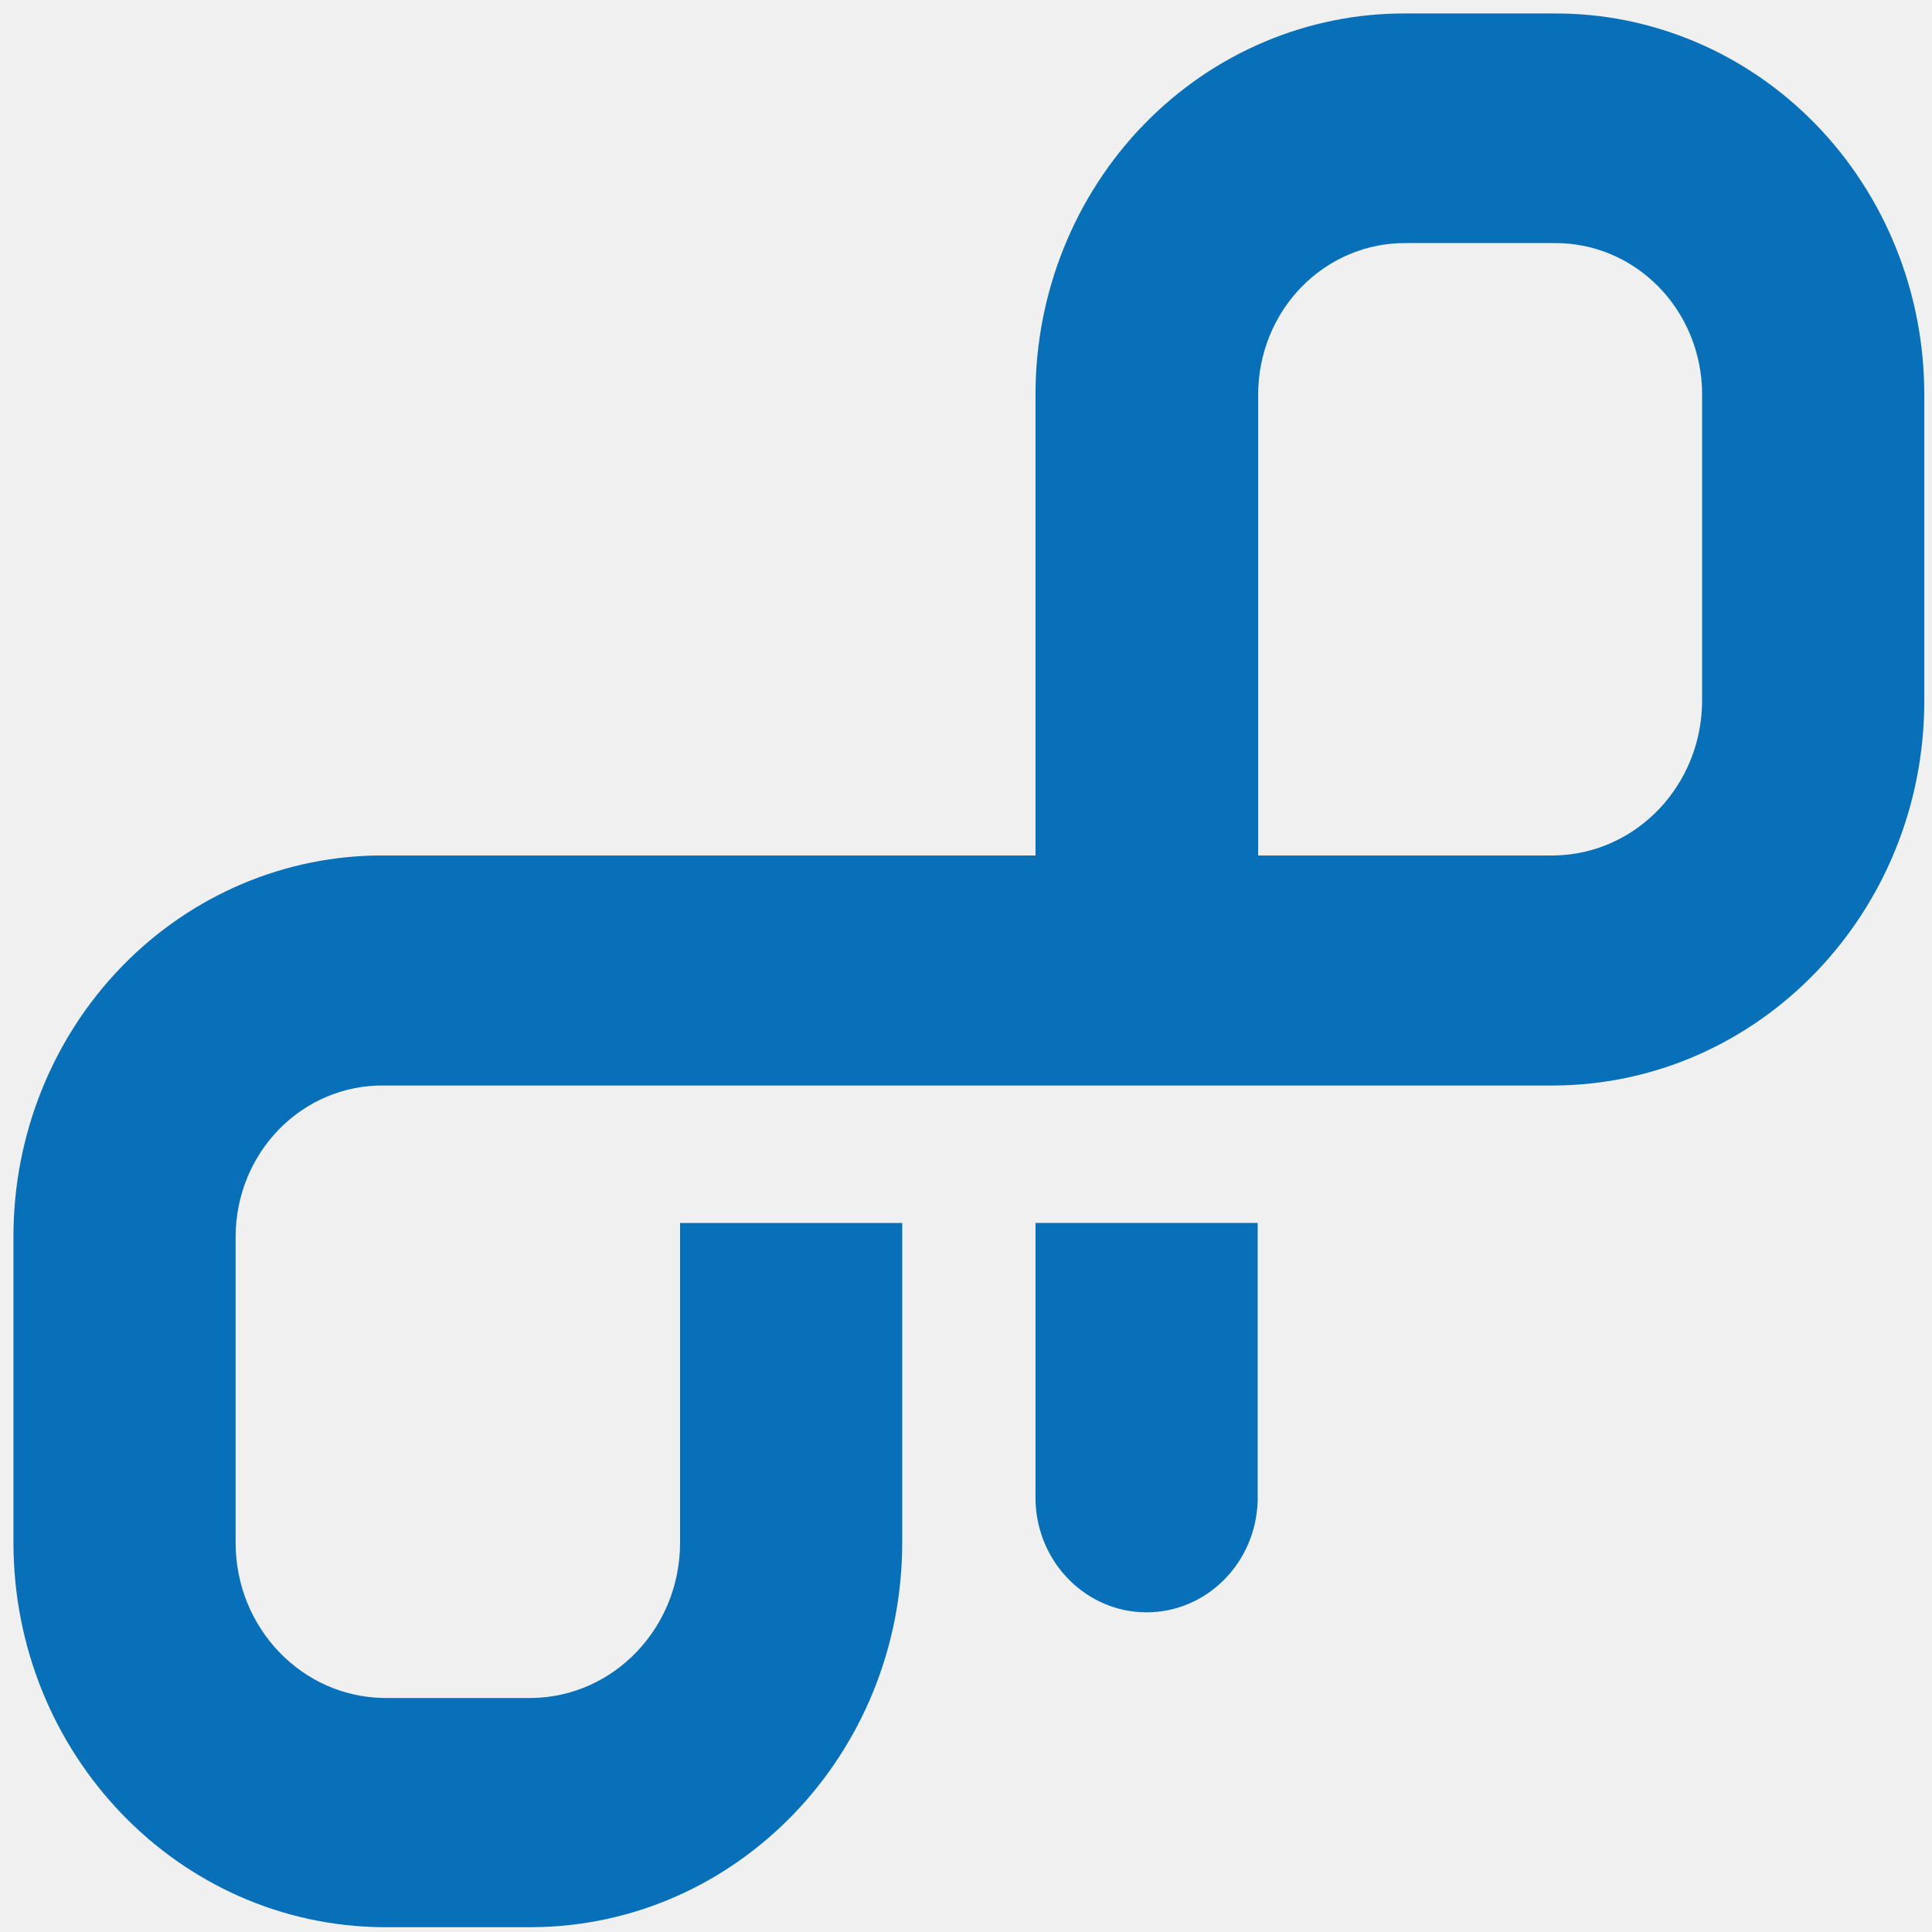
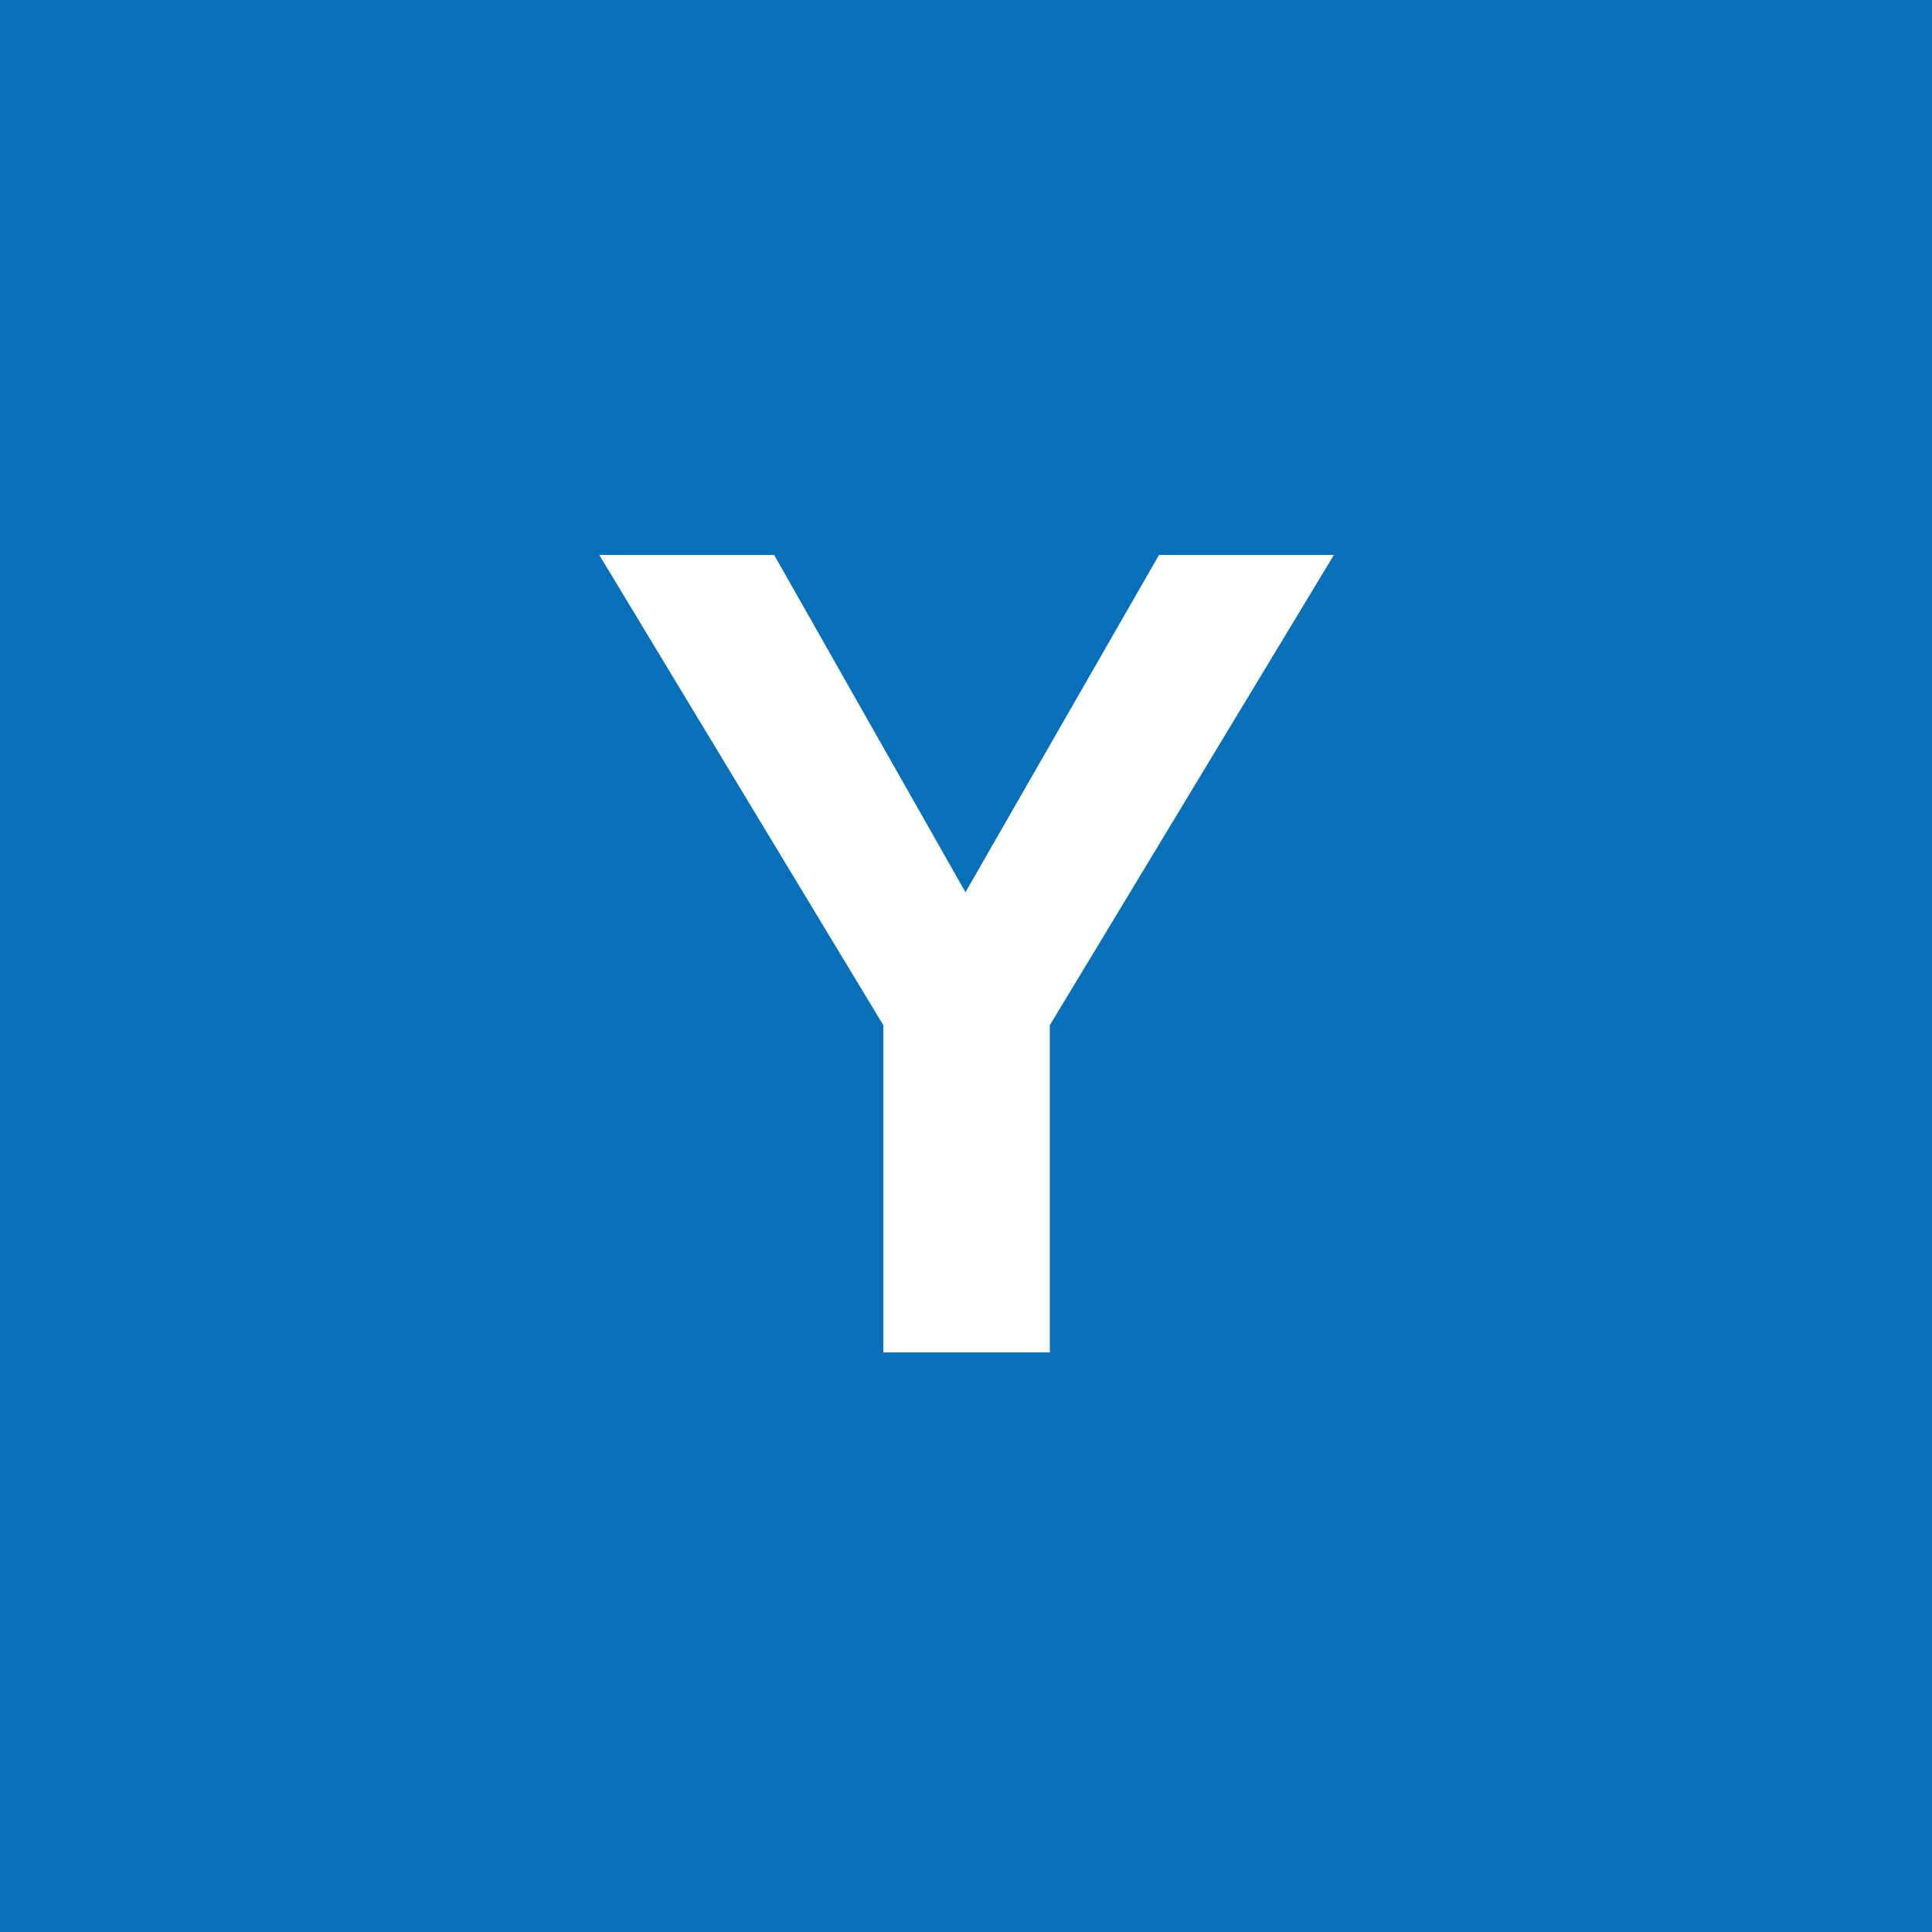
- <svg xmlns="http://www.w3.org/2000/svg" viewBox="0 0 500 500" version="1.1" id="svg861">
-   <defs id="defs865" />
-   <path d="m 267.989,387.748 v 0 a 4.931,5.097 0 0 0 0,0.667 28.761,29.727 0 0 0 57.497,0 3.305,3.416 0 0 0 0,-0.747 v 0 -71.169 h -57.497 z" style="fill:#0770b8;stroke-width:2.625" id="path857" />
-   <path d="M 402.167,3.486 H 363.827 A 95.347,98.547 0 0 0 267.989,101.953 V 221.394 H 99.319 A 95.347,98.547 0 0 0 3.482,319.862 v 79.254 a 96.328,99.561 0 0 0 95.837,99.641 h 38.34 a 96.328,99.561 0 0 0 95.837,-99.641 v -79.254 c 0,-1.308 0,-3.362 0,-3.362 h -57.497 v 82.723 a 38.882,40.187 0 0 1 -38.34,40.214 H 99.319 A 38.882,40.187 0 0 1 60.979,399.222 V 319.968 A 37.901,39.173 0 0 1 99.319,280.928 H 402.167 a 96.302,99.535 0 0 0 95.837,-99.615 V 101.953 A 95.347,98.547 0 0 0 402.167,3.486 Z M 440.507,181.207 a 38.856,40.161 0 0 1 -38.34,40.187 H 325.616 V 101.953 a 37.901,39.173 0 0 1 38.34,-39.04 h 38.34 a 37.901,39.173 0 0 1 38.211,39.04 z" style="fill:#0770b8;stroke-width:2.625" id="path859" />
+ <svg xmlns="http://www.w3.org/2000/svg" viewBox="0 0 500 500">
+   <rect width="500" height="500" fill="#0770b8" />
+   <text x="250" y="350" font-family="Arial, sans-serif" font-size="300" font-weight="bold" fill="white" text-anchor="middle">Y</text>
</svg>
